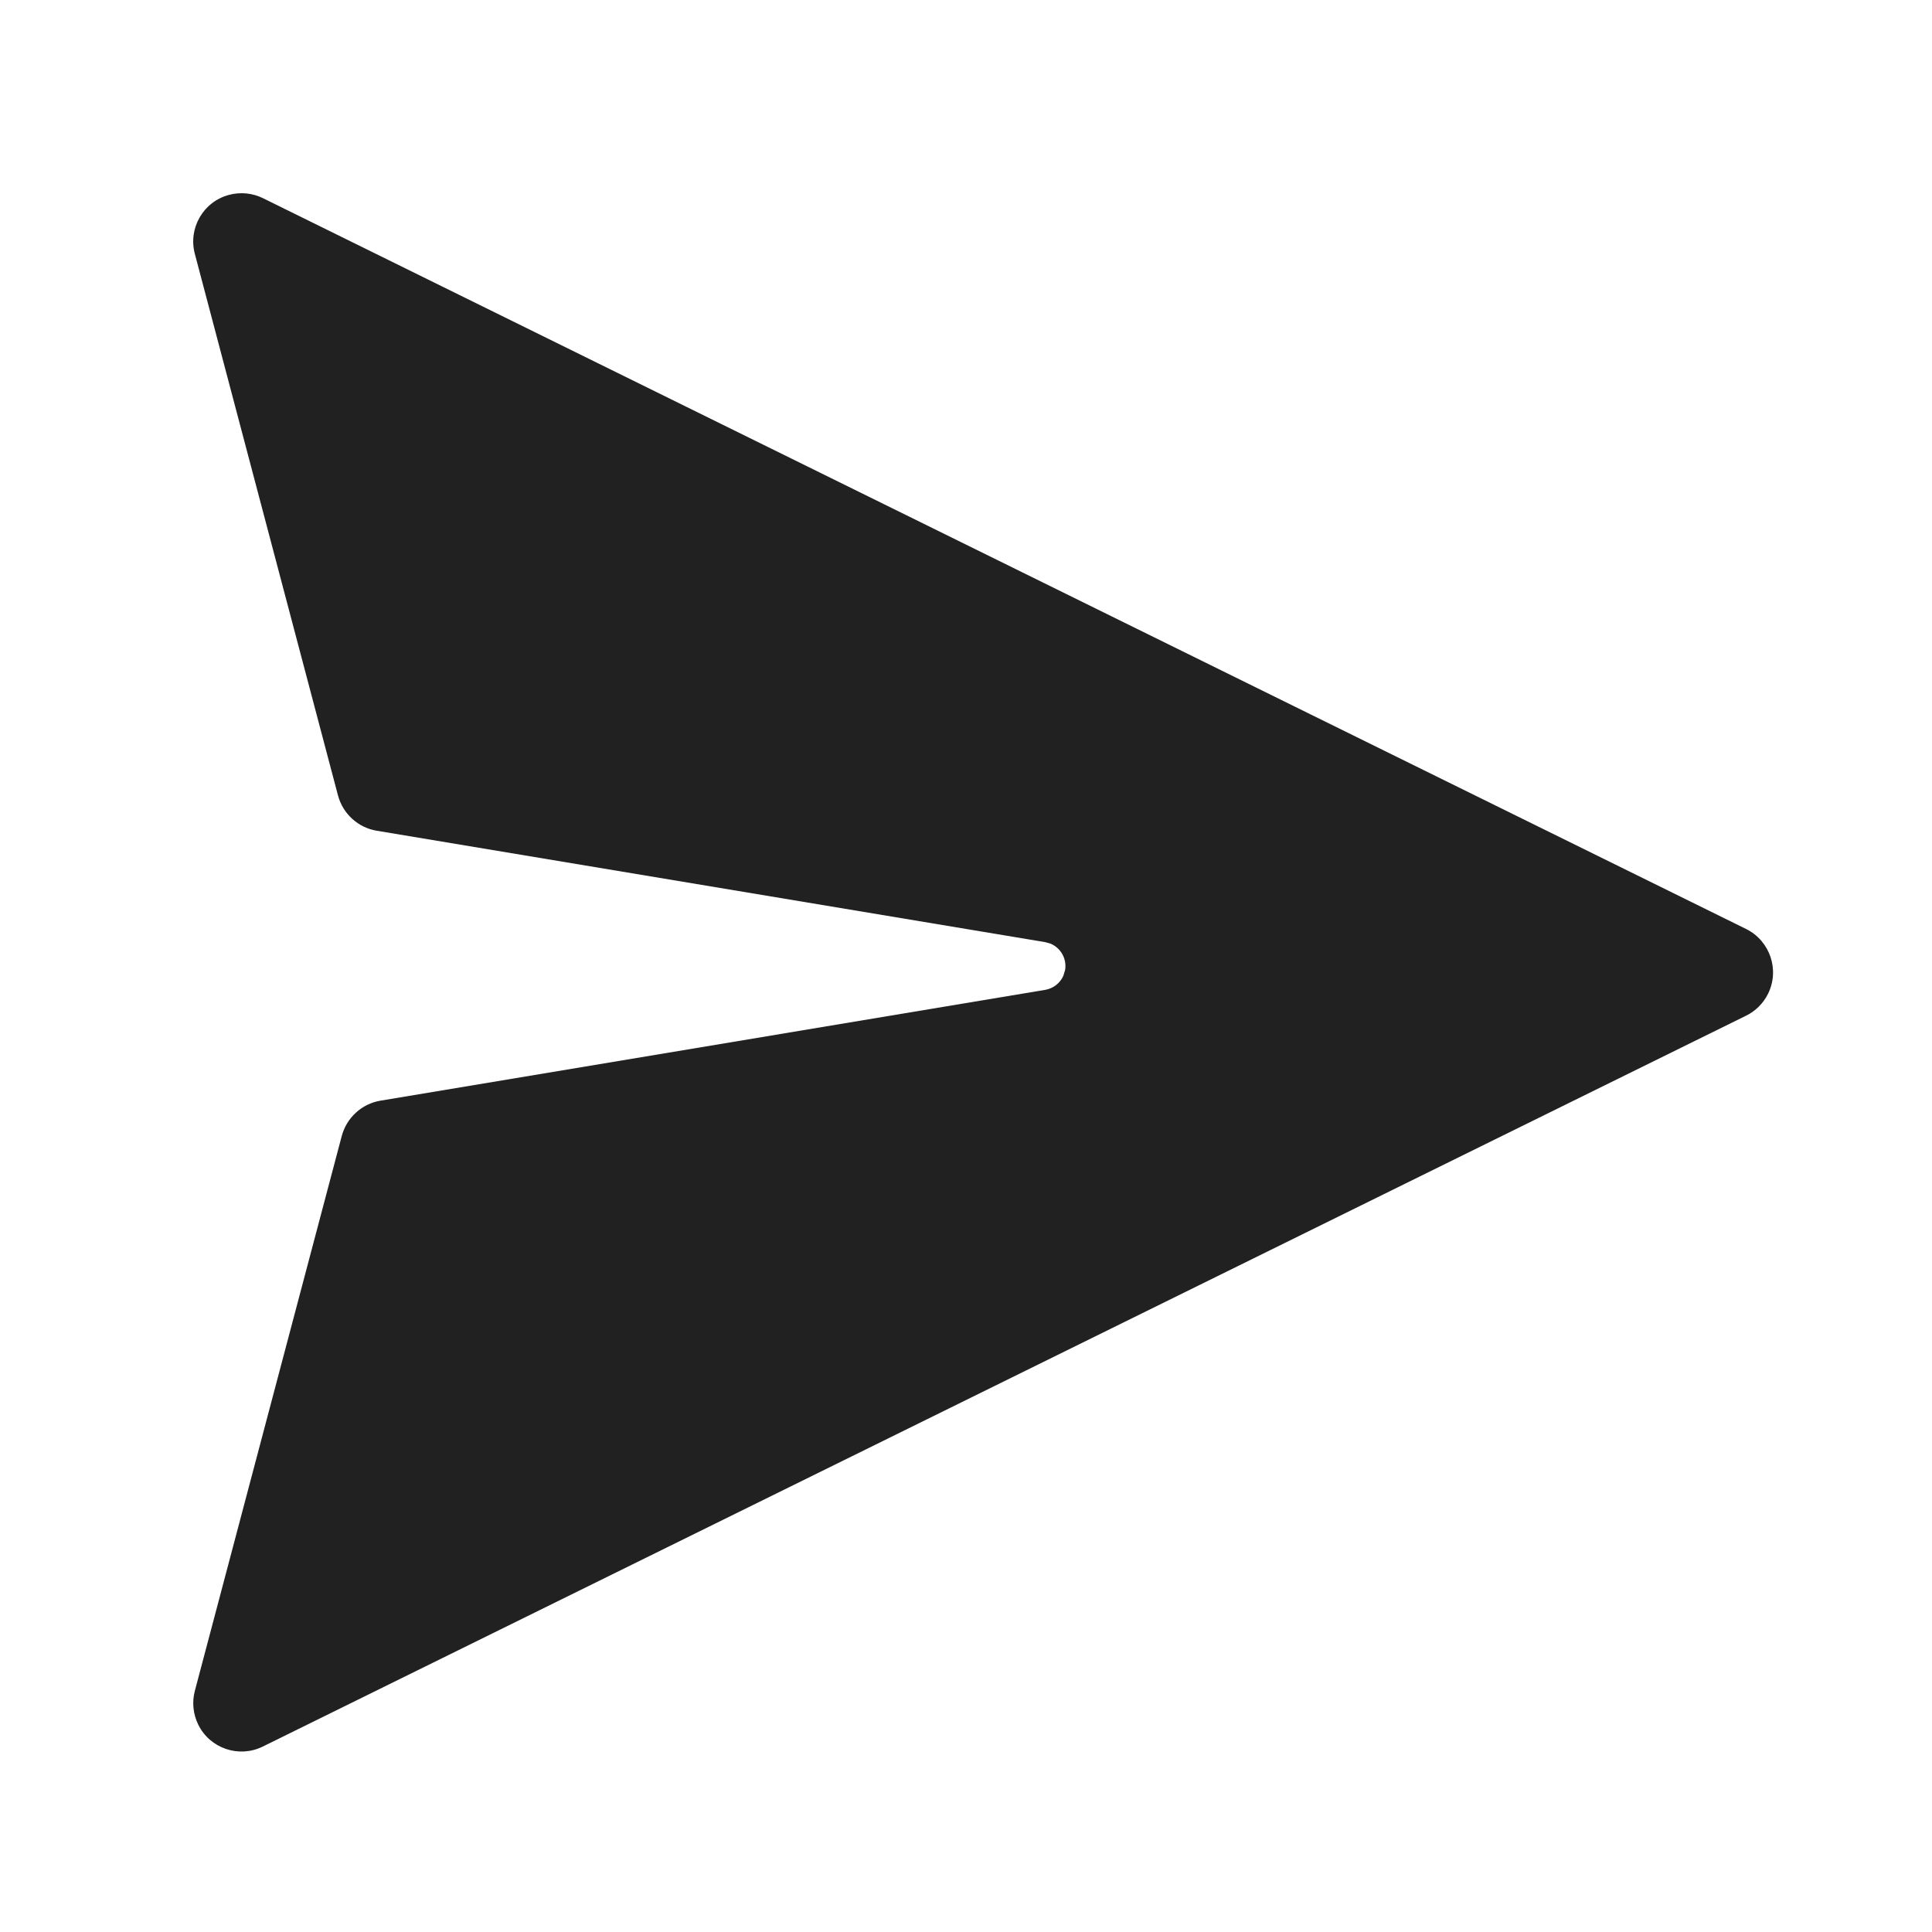
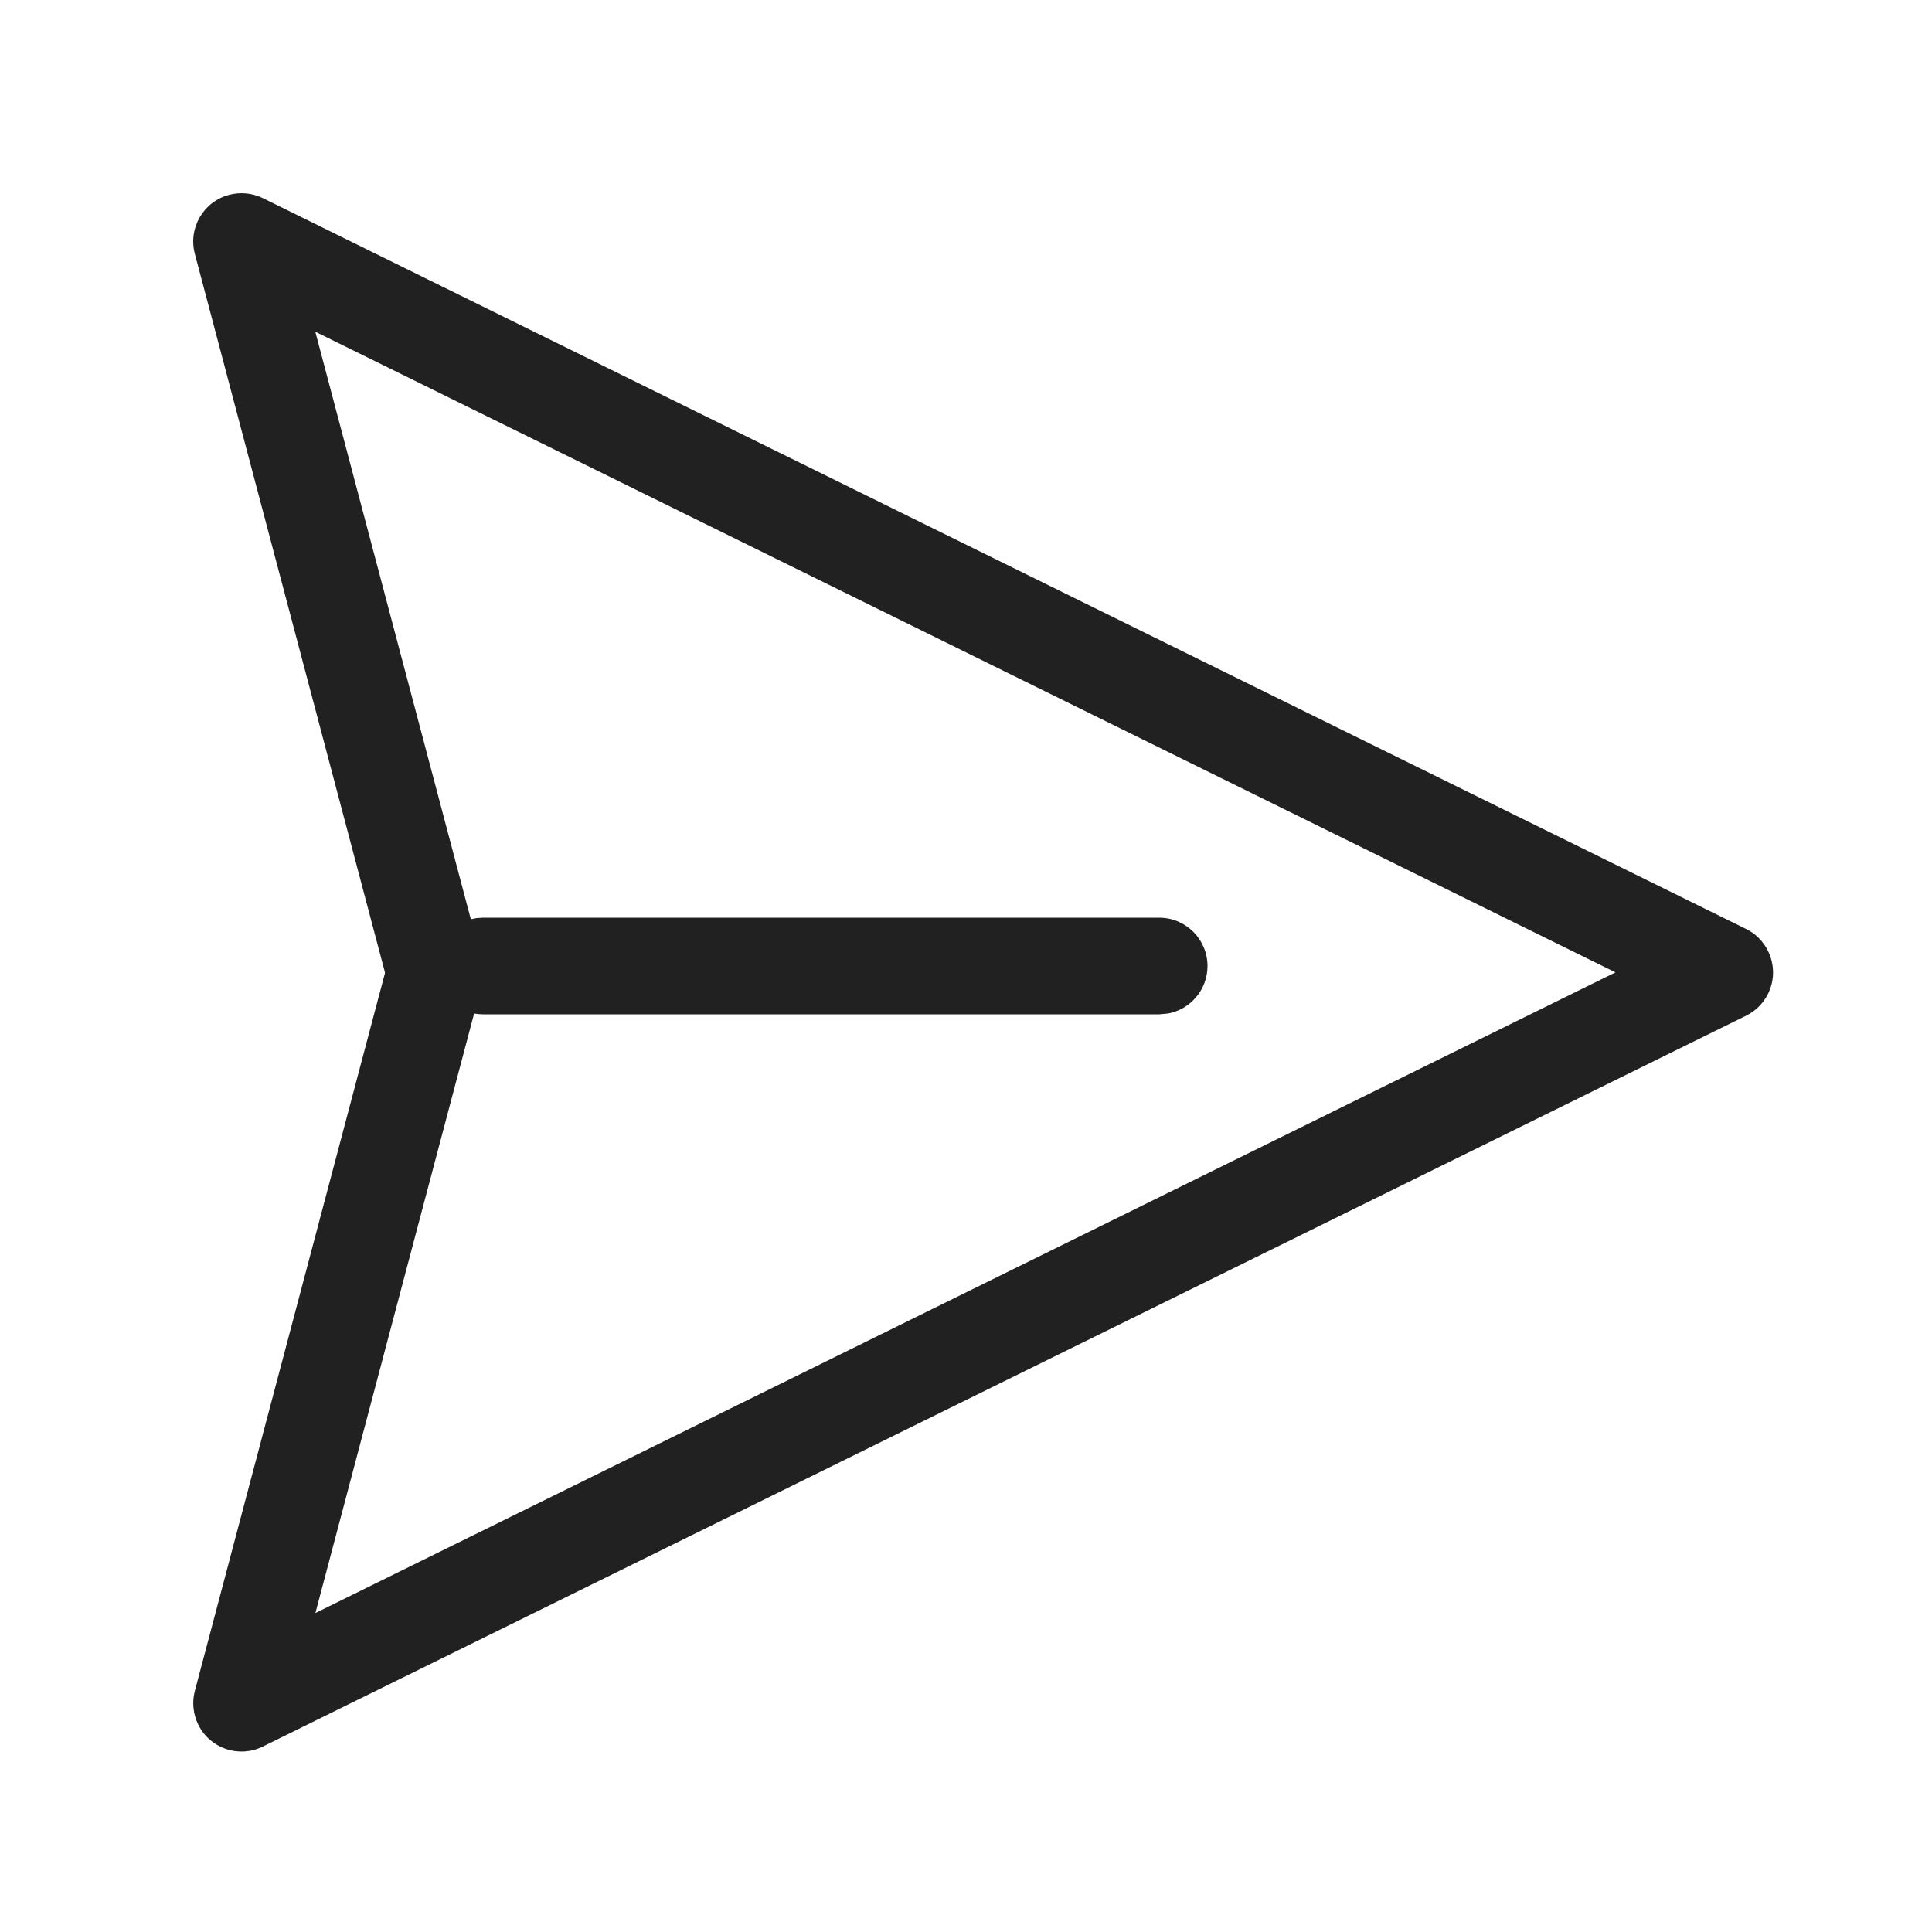
<svg xmlns="http://www.w3.org/2000/svg" width="20" height="20" viewBox="0 0 20 20" fill="none">
-   <path d="M2.721 2.051L18.076 9.617C18.323 9.74 18.425 10.039 18.303 10.287C18.254 10.386 18.174 10.466 18.076 10.514L2.721 18.08C2.474 18.202 2.174 18.101 2.052 17.853C1.999 17.744 1.986 17.62 2.017 17.504L3.538 11.759C3.589 11.569 3.746 11.426 3.939 11.394L10.82 10.247C10.905 10.232 10.974 10.177 11.008 10.101L11.026 10.041C11.045 9.924 10.98 9.813 10.876 9.769L10.82 9.753L3.901 8.6C3.707 8.568 3.55 8.425 3.499 8.235L2.017 2.628C1.946 2.361 2.105 2.087 2.372 2.017C2.489 1.986 2.613 1.998 2.721 2.051Z" fill="#212121" />
+   <path d="M2.721 2.051L18.076 9.617C18.323 9.74 18.425 10.039 18.303 10.287C18.254 10.386 18.174 10.466 18.076 10.514L2.721 18.08C2.474 18.202 2.174 18.101 2.052 17.853C1.999 17.744 1.986 17.62 2.017 17.504L3.986 10.07L2.017 2.628C1.946 2.361 2.105 2.087 2.372 2.017C2.489 1.986 2.613 1.998 2.721 2.051ZM3.264 3.434L4.874 9.516L4.936 9.504L5 9.5H12C12.276 9.5 12.5 9.724 12.5 10C12.5 10.245 12.323 10.45 12.09 10.492L12 10.5H5C4.969 10.5 4.938 10.497 4.908 10.492L3.265 16.698L16.723 10.066L3.264 3.434Z" fill="#212121" />
</svg>
